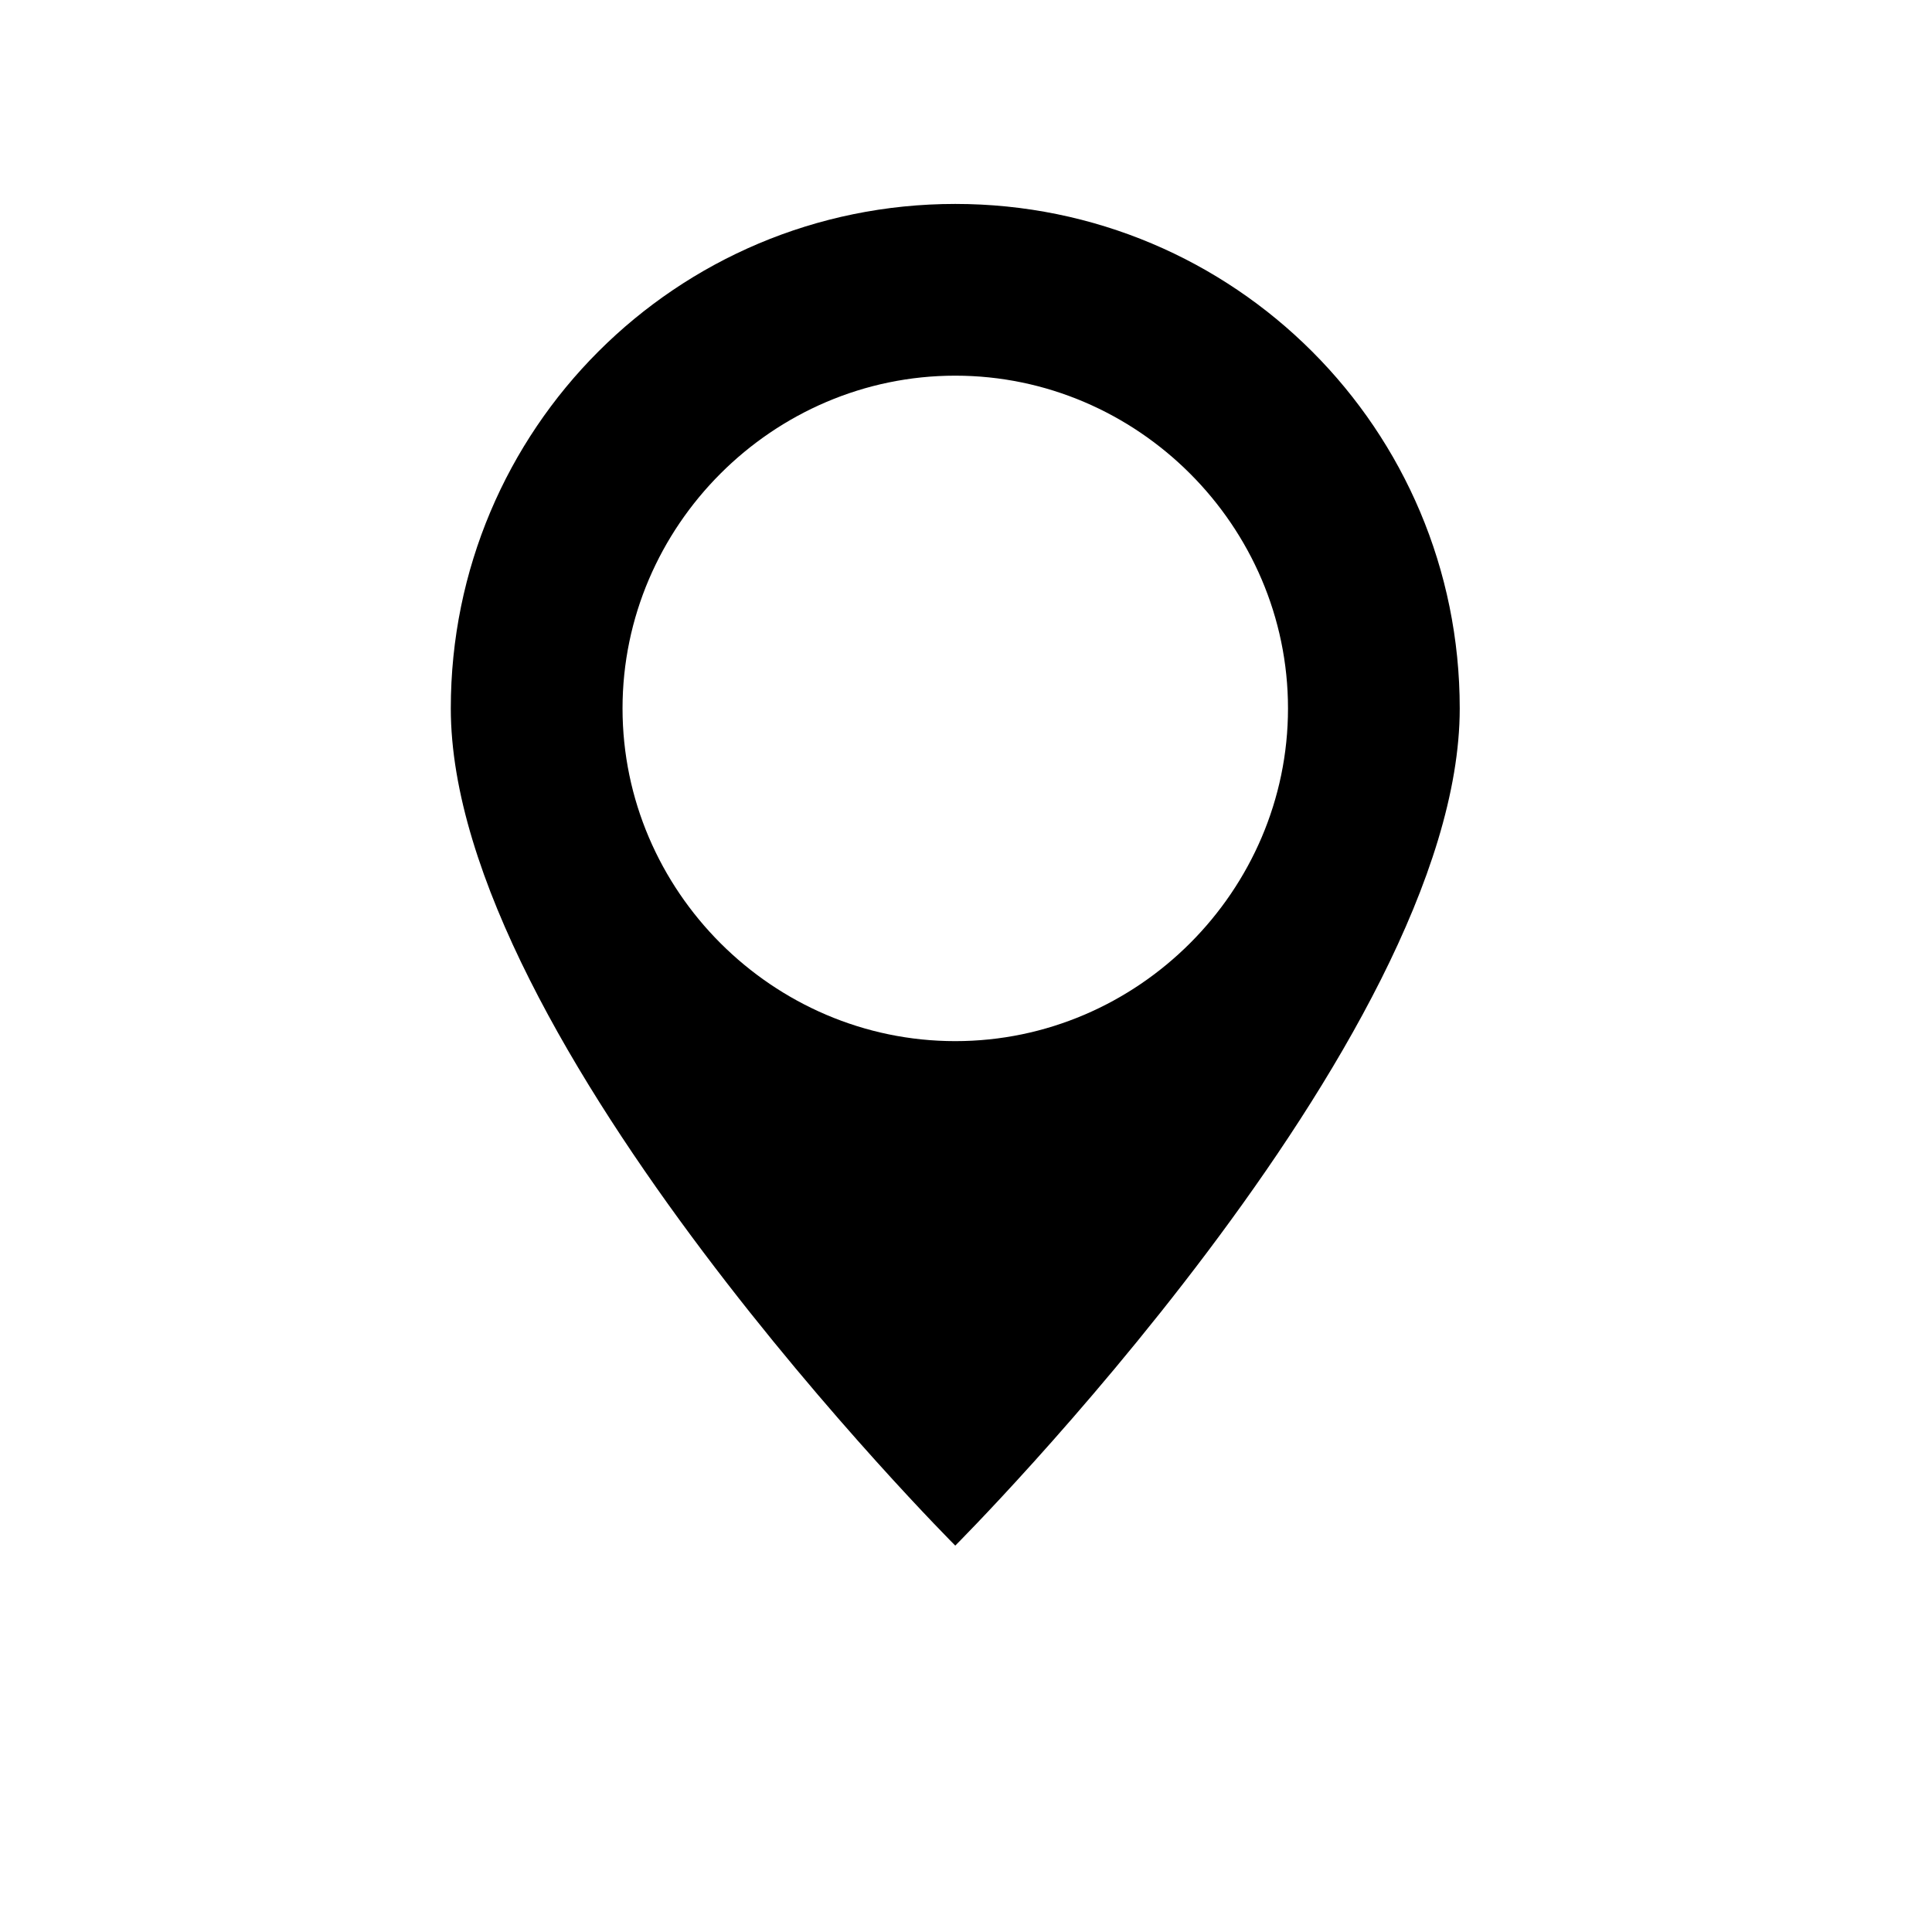
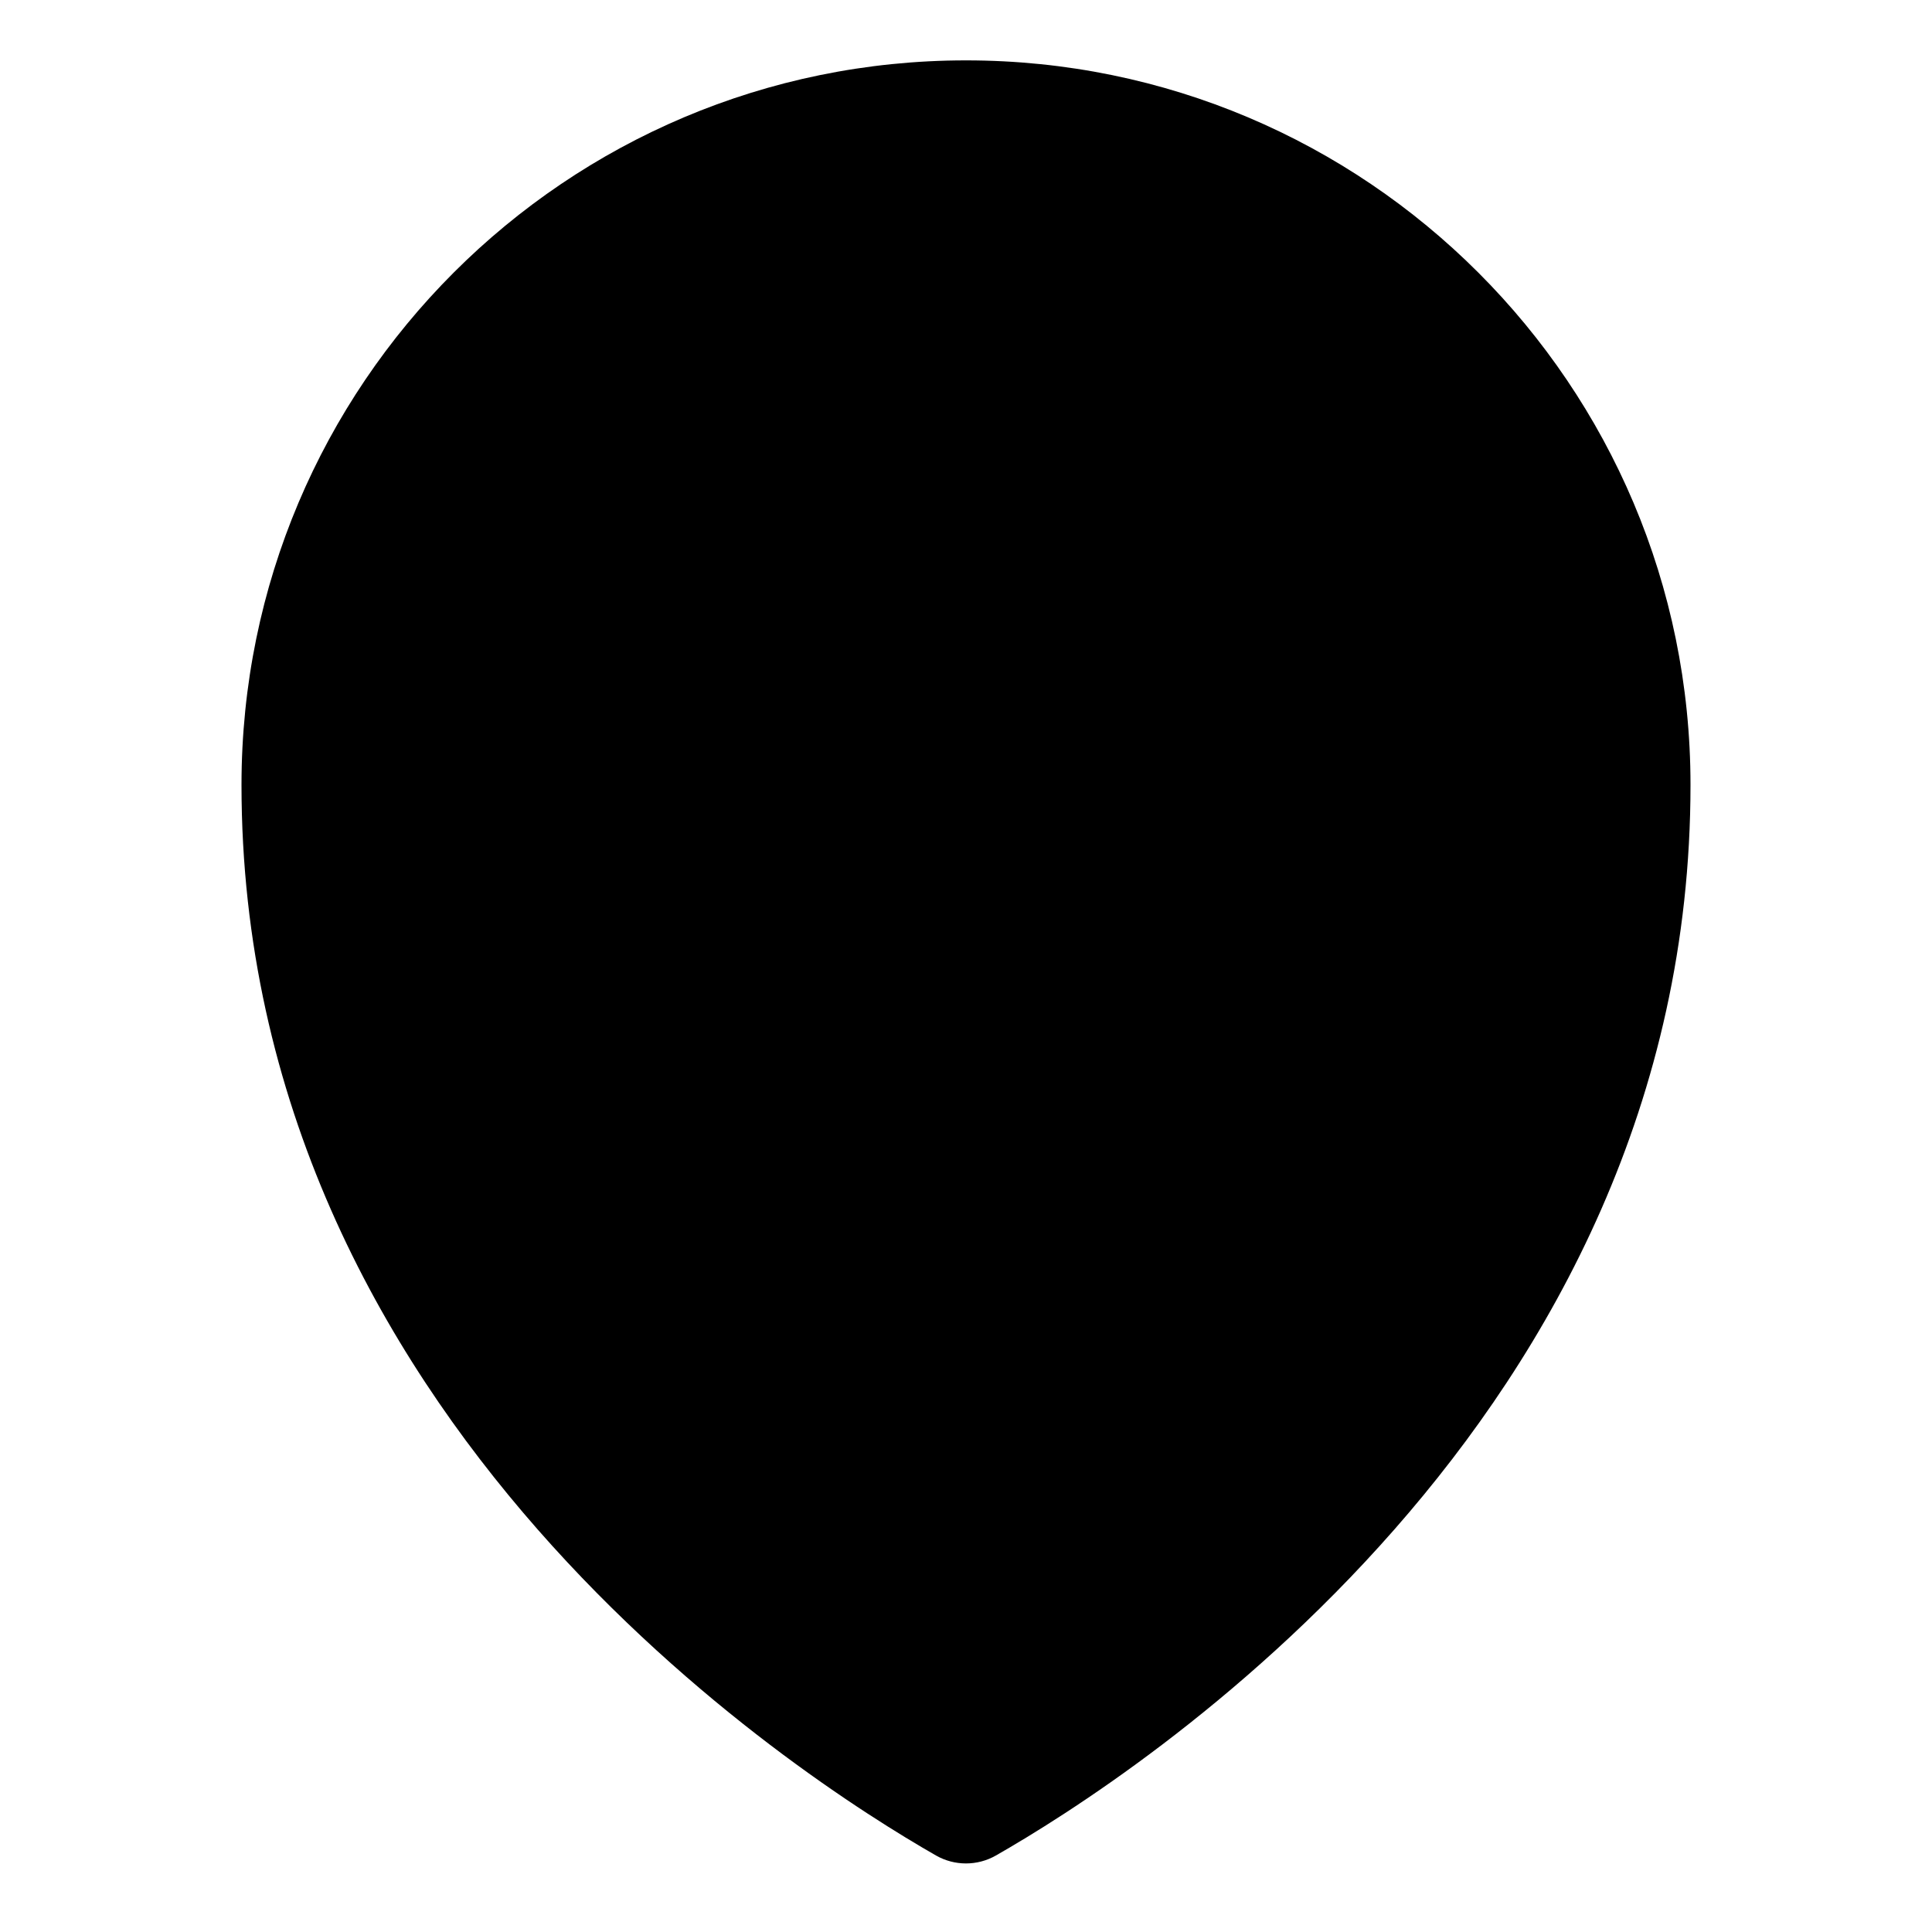
- <svg viewBox="0 0 18 18">
-   <path class="ql-fill" d="M8.9,1.9C6.3,1.9,4.2,4,4.2,6.6c0,3.1,4.7,7.8,4.7,7.8s4.7-4.7,4.7-7.8C13.6,4,11.5,1.9,8.9,1.9z M8.9,9.7  c-1.7,0-3.1-1.4-3.1-3.1c0-1.7,1.4-3.1,3.1-3.1S12,4.9,12,6.6C12,8.3,10.6,9.7,8.9,9.7z" />
+ <svg xmlns="http://www.w3.org/2000/svg" viewBox="0 0 24 24">
+   <circle class="ql-stroke" cx="12" cy="9.75" r="6" />
+   <path class="ql-stroke" d="M6.8,6.751H8.25a1.5,1.5,0,0,1,1.5,1.5v.7a1.5,1.5,0,0,0,.668,1.248l.958.639a1.4,1.4,0,0,1,0,2.332L8.845,14.854" />
+   <path class="ql-stroke" d="M17.2,6.751h-.7a1.5,1.5,0,0,0-1.342,2.171c.427.854.525.895.79,1.054l1.9,1.138" />
+   <path class="ql-stroke" d="M21,9.75c0,7.9-6.932,12.331-8.629,13.3a.751.751,0,0,1-.743,0C9.931,22.08,3,17.648,3,9.75a9,9,0,0,1,18,0Z" />
</svg>
